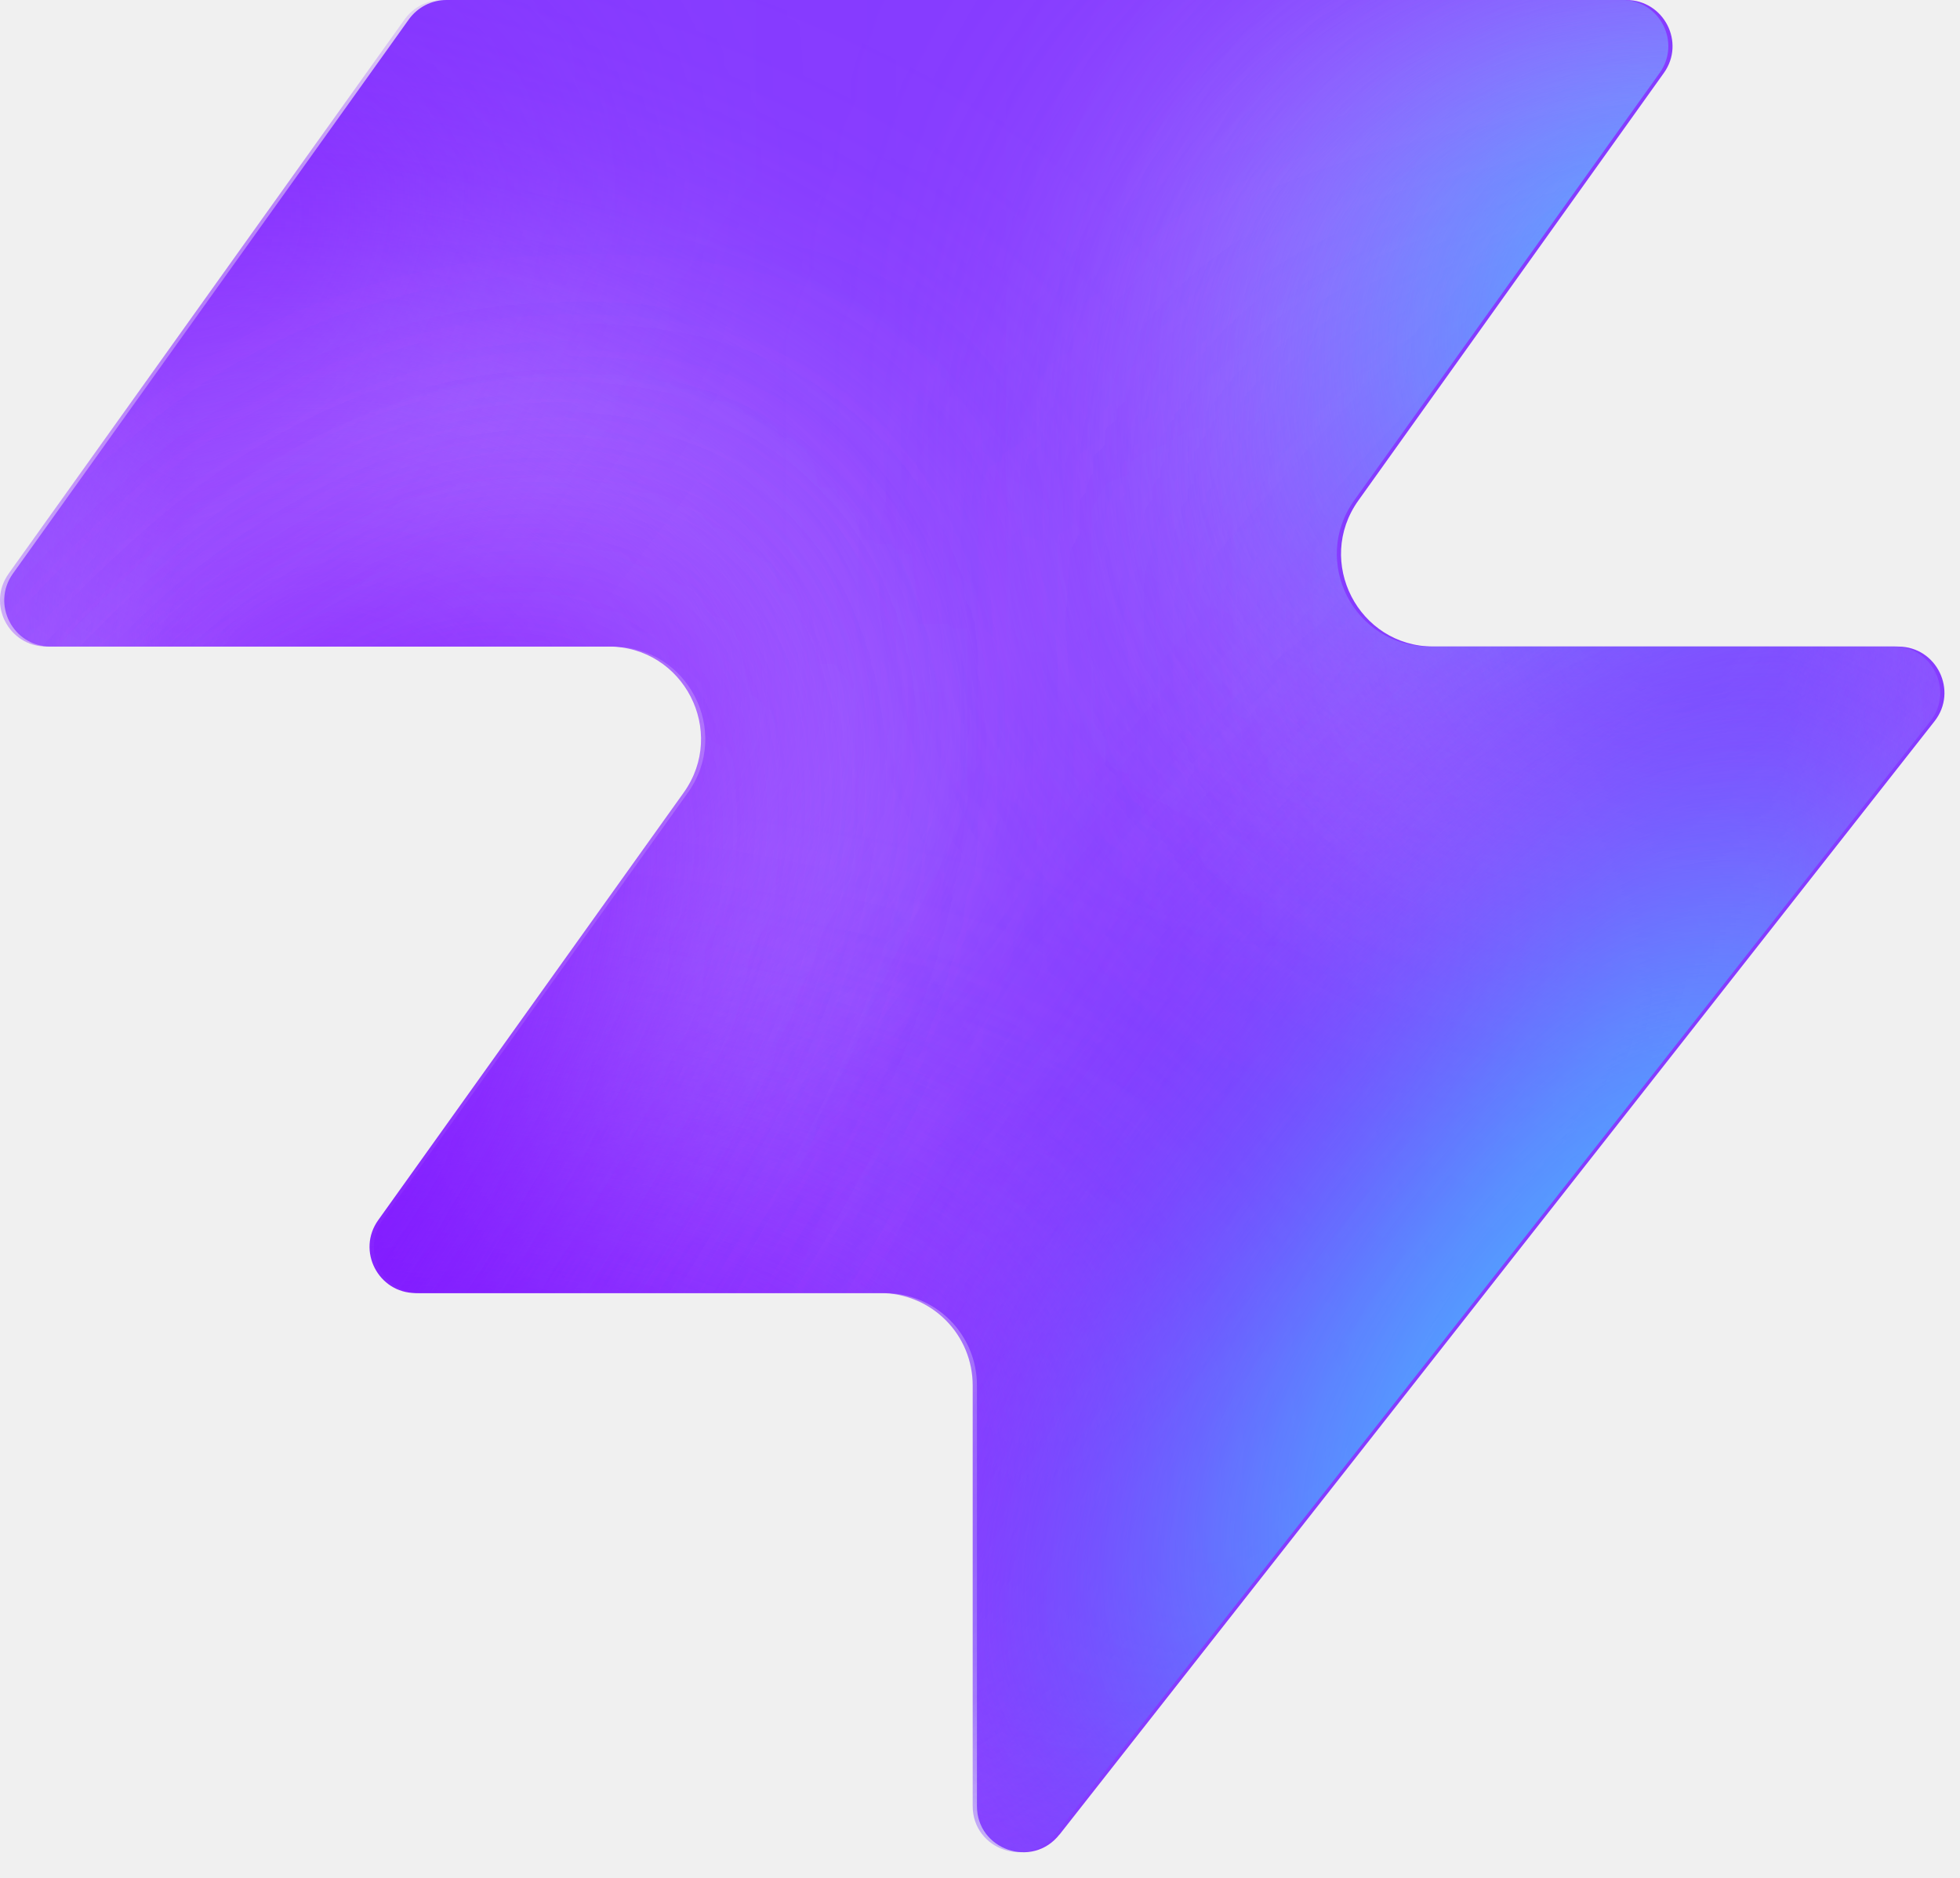
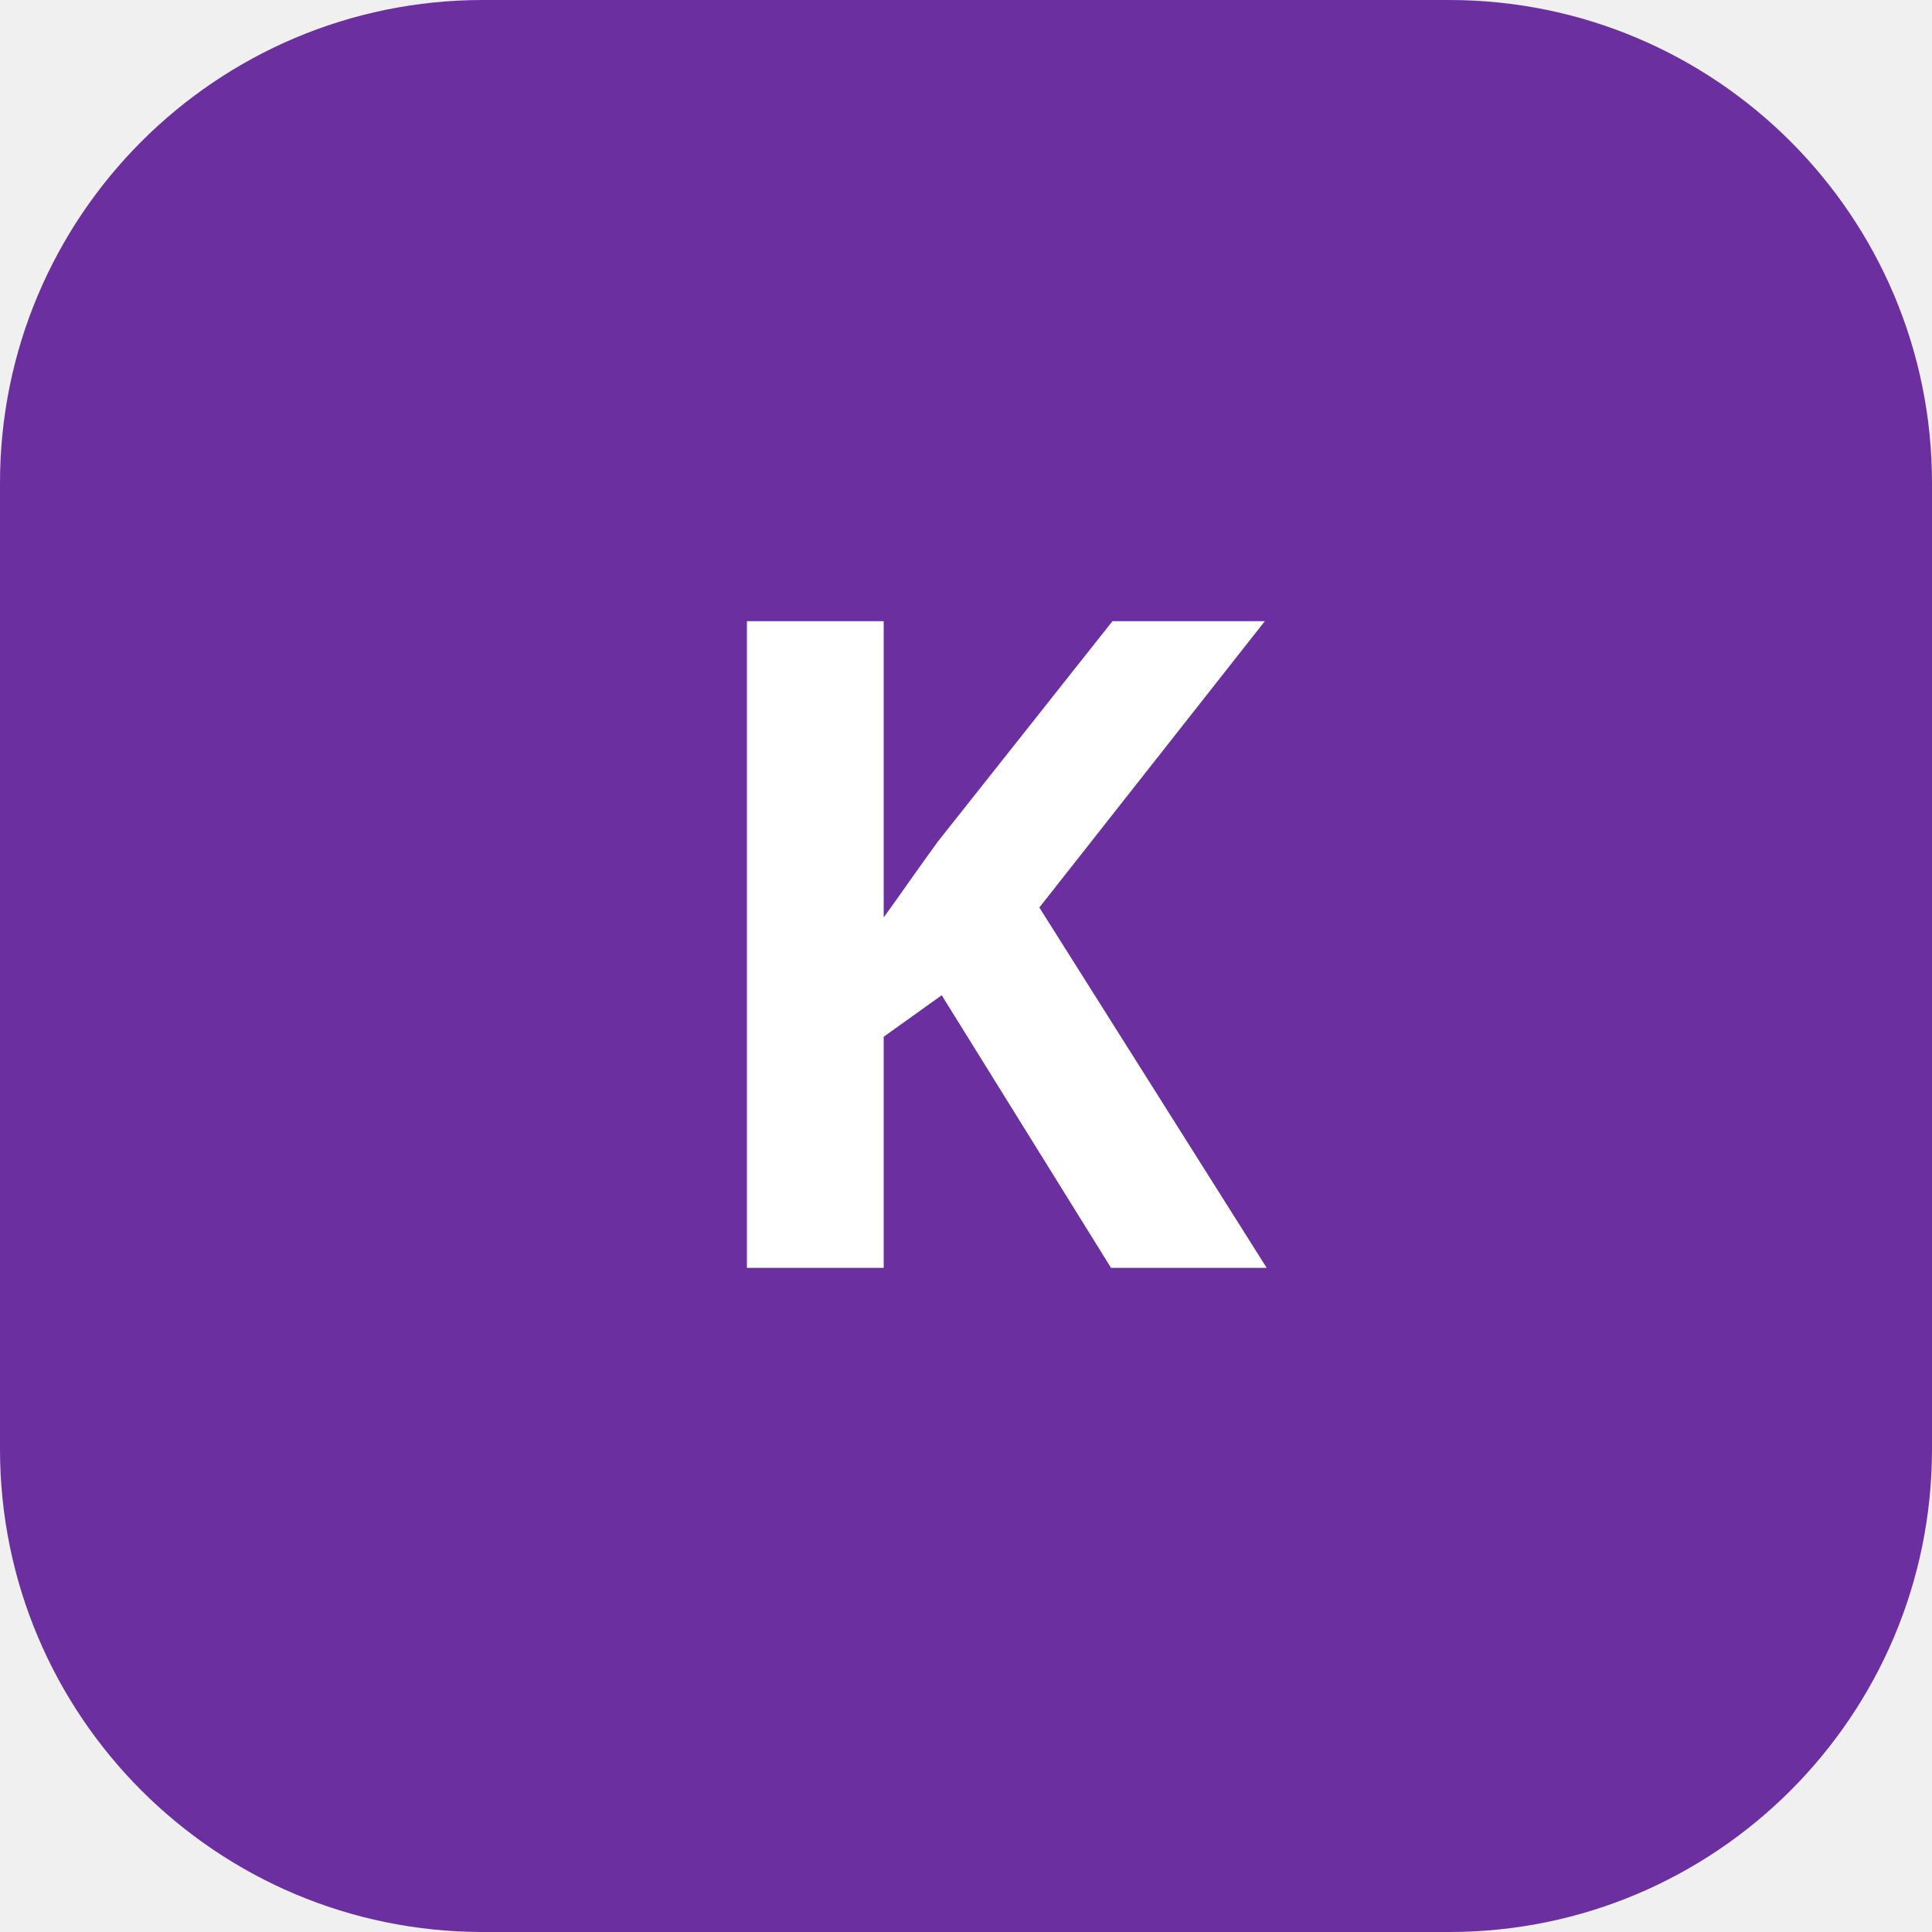
- <svg xmlns="http://www.w3.org/2000/svg" width="48" height="46" fill="none" viewBox="0 0 48 46">
-   <path fill="#863bff" d="M25.946 44.938c-.664.845-2.021.375-2.021-.698V33.937a2.26 2.26 0 0 0-2.262-2.262H10.287c-.92 0-1.456-1.04-.92-1.788l7.48-10.471c1.07-1.497 0-3.578-1.842-3.578H1.237c-.92 0-1.456-1.04-.92-1.788L10.013.474c.214-.297.556-.474.92-.474h28.894c.92 0 1.456 1.04.92 1.788l-7.48 10.471c-1.07 1.498 0 3.579 1.842 3.579h11.377c.943 0 1.473 1.088.89 1.83L25.947 44.94z" style="fill:#863bff;fill:color(display-p3 .525 .23 1);fill-opacity:1" />
-   <mask id="a" width="48" height="46" x="0" y="0" maskUnits="userSpaceOnUse" style="mask-type:alpha">
-     <path fill="#000" d="M25.842 44.938c-.664.844-2.021.375-2.021-.698V33.937a2.26 2.26 0 0 0-2.262-2.262H10.183c-.92 0-1.456-1.04-.92-1.788l7.48-10.471c1.07-1.498 0-3.579-1.842-3.579H1.133c-.92 0-1.456-1.04-.92-1.787L9.91.473c.214-.297.556-.474.92-.474h28.894c.92 0 1.456 1.04.92 1.788l-7.48 10.471c-1.07 1.498 0 3.578 1.842 3.578h11.377c.943 0 1.473 1.088.89 1.832L25.843 44.94z" style="fill:#000;fill-opacity:1" />
-   </mask>
-   <g mask="url(#a)">
-     <g filter="url(#b)">
-       <ellipse cx="5.508" cy="14.704" fill="#ede6ff" rx="5.508" ry="14.704" style="fill:#ede6ff;fill:color(display-p3 .927 .903 1);fill-opacity:1" transform="matrix(.00324 1 1 -.00324 -4.47 31.516)" />
-     </g>
-     <g filter="url(#c)">
-       <ellipse cx="10.399" cy="29.851" fill="#ede6ff" rx="10.399" ry="29.851" style="fill:#ede6ff;fill:color(display-p3 .927 .903 1);fill-opacity:1" transform="matrix(.00324 1 1 -.00324 -39.328 7.883)" />
-     </g>
-     <g filter="url(#d)">
-       <ellipse cx="5.508" cy="30.487" fill="#7e14ff" rx="5.508" ry="30.487" style="fill:#7e14ff;fill:color(display-p3 .492 .077 1);fill-opacity:1" transform="rotate(89.814 -25.913 -14.639)scale(1 -1)" />
-     </g>
-     <g filter="url(#e)">
-       <ellipse cx="5.508" cy="30.599" fill="#7e14ff" rx="5.508" ry="30.599" style="fill:#7e14ff;fill:color(display-p3 .492 .077 1);fill-opacity:1" transform="rotate(89.814 -32.644 -3.334)scale(1 -1)" />
-     </g>
-     <g filter="url(#f)">
-       <ellipse cx="5.508" cy="30.599" fill="#7e14ff" rx="5.508" ry="30.599" style="fill:#7e14ff;fill:color(display-p3 .492 .077 1);fill-opacity:1" transform="matrix(.00324 1 1 -.00324 -34.34 30.47)" />
-     </g>
-     <g filter="url(#g)">
-       <ellipse cx="14.072" cy="22.078" fill="#ede6ff" rx="14.072" ry="22.078" style="fill:#ede6ff;fill:color(display-p3 .927 .903 1);fill-opacity:1" transform="rotate(93.35 24.506 48.493)scale(-1 1)" />
-     </g>
-     <g filter="url(#h)">
-       <ellipse cx="3.47" cy="21.501" fill="#7e14ff" rx="3.47" ry="21.501" style="fill:#7e14ff;fill:color(display-p3 .492 .077 1);fill-opacity:1" transform="rotate(89.009 28.708 47.59)scale(-1 1)" />
-     </g>
-     <g filter="url(#i)">
-       <ellipse cx="3.47" cy="21.501" fill="#7e14ff" rx="3.47" ry="21.501" style="fill:#7e14ff;fill:color(display-p3 .492 .077 1);fill-opacity:1" transform="rotate(89.009 28.708 47.59)scale(-1 1)" />
-     </g>
-     <g filter="url(#j)">
-       <ellipse cx=".387" cy="8.972" fill="#7e14ff" rx="4.407" ry="29.108" style="fill:#7e14ff;fill:color(display-p3 .492 .077 1);fill-opacity:1" transform="rotate(39.51 .387 8.972)" />
-     </g>
-     <g filter="url(#k)">
-       <ellipse cx="47.523" cy="-6.092" fill="#7e14ff" rx="4.407" ry="29.108" style="fill:#7e14ff;fill:color(display-p3 .492 .077 1);fill-opacity:1" transform="rotate(37.892 47.523 -6.092)" />
-     </g>
-     <g filter="url(#l)">
-       <ellipse cx="41.412" cy="6.333" fill="#47bfff" rx="5.971" ry="9.665" style="fill:#47bfff;fill:color(display-p3 .28 .748 1);fill-opacity:1" transform="rotate(37.892 41.412 6.333)" />
-     </g>
-     <g filter="url(#m)">
-       <ellipse cx="-1.879" cy="38.332" fill="#7e14ff" rx="4.407" ry="29.108" style="fill:#7e14ff;fill:color(display-p3 .492 .077 1);fill-opacity:1" transform="rotate(37.892 -1.88 38.332)" />
-     </g>
-     <g filter="url(#n)">
-       <ellipse cx="-1.879" cy="38.332" fill="#7e14ff" rx="4.407" ry="29.108" style="fill:#7e14ff;fill:color(display-p3 .492 .077 1);fill-opacity:1" transform="rotate(37.892 -1.88 38.332)" />
-     </g>
-     <g filter="url(#o)">
-       <ellipse cx="35.651" cy="29.907" fill="#7e14ff" rx="4.407" ry="29.108" style="fill:#7e14ff;fill:color(display-p3 .492 .077 1);fill-opacity:1" transform="rotate(37.892 35.651 29.907)" />
-     </g>
-     <g filter="url(#p)">
-       <ellipse cx="38.418" cy="32.4" fill="#47bfff" rx="5.971" ry="15.297" style="fill:#47bfff;fill:color(display-p3 .28 .748 1);fill-opacity:1" transform="rotate(37.892 38.418 32.4)" />
-     </g>
-   </g>
-   <defs>
-     <filter id="b" width="60.045" height="41.654" x="-19.77" y="16.149" color-interpolation-filters="sRGB" filterUnits="userSpaceOnUse">
-       <feFlood flood-opacity="0" result="BackgroundImageFix" />
-       <feBlend in="SourceGraphic" in2="BackgroundImageFix" result="shape" />
-       <feGaussianBlur result="effect1_foregroundBlur_2002_17158" stdDeviation="7.659" />
-     </filter>
-     <filter id="c" width="90.34" height="51.437" x="-54.613" y="-7.533" color-interpolation-filters="sRGB" filterUnits="userSpaceOnUse">
-       <feFlood flood-opacity="0" result="BackgroundImageFix" />
-       <feBlend in="SourceGraphic" in2="BackgroundImageFix" result="shape" />
-       <feGaussianBlur result="effect1_foregroundBlur_2002_17158" stdDeviation="7.659" />
-     </filter>
-     <filter id="d" width="79.355" height="29.4" x="-49.64" y="2.03" color-interpolation-filters="sRGB" filterUnits="userSpaceOnUse">
-       <feFlood flood-opacity="0" result="BackgroundImageFix" />
-       <feBlend in="SourceGraphic" in2="BackgroundImageFix" result="shape" />
-       <feGaussianBlur result="effect1_foregroundBlur_2002_17158" stdDeviation="4.596" />
-     </filter>
-     <filter id="e" width="79.579" height="29.4" x="-45.045" y="20.029" color-interpolation-filters="sRGB" filterUnits="userSpaceOnUse">
-       <feFlood flood-opacity="0" result="BackgroundImageFix" />
-       <feBlend in="SourceGraphic" in2="BackgroundImageFix" result="shape" />
-       <feGaussianBlur result="effect1_foregroundBlur_2002_17158" stdDeviation="4.596" />
-     </filter>
-     <filter id="f" width="79.579" height="29.4" x="-43.513" y="21.178" color-interpolation-filters="sRGB" filterUnits="userSpaceOnUse">
-       <feFlood flood-opacity="0" result="BackgroundImageFix" />
-       <feBlend in="SourceGraphic" in2="BackgroundImageFix" result="shape" />
-       <feGaussianBlur result="effect1_foregroundBlur_2002_17158" stdDeviation="4.596" />
-     </filter>
-     <filter id="g" width="74.749" height="58.852" x="15.756" y="-17.901" color-interpolation-filters="sRGB" filterUnits="userSpaceOnUse">
-       <feFlood flood-opacity="0" result="BackgroundImageFix" />
-       <feBlend in="SourceGraphic" in2="BackgroundImageFix" result="shape" />
-       <feGaussianBlur result="effect1_foregroundBlur_2002_17158" stdDeviation="7.659" />
-     </filter>
-     <filter id="h" width="61.377" height="25.362" x="23.548" y="2.284" color-interpolation-filters="sRGB" filterUnits="userSpaceOnUse">
-       <feFlood flood-opacity="0" result="BackgroundImageFix" />
-       <feBlend in="SourceGraphic" in2="BackgroundImageFix" result="shape" />
-       <feGaussianBlur result="effect1_foregroundBlur_2002_17158" stdDeviation="4.596" />
-     </filter>
-     <filter id="i" width="61.377" height="25.362" x="23.548" y="2.284" color-interpolation-filters="sRGB" filterUnits="userSpaceOnUse">
-       <feFlood flood-opacity="0" result="BackgroundImageFix" />
-       <feBlend in="SourceGraphic" in2="BackgroundImageFix" result="shape" />
-       <feGaussianBlur result="effect1_foregroundBlur_2002_17158" stdDeviation="4.596" />
-     </filter>
-     <filter id="j" width="56.045" height="63.649" x="-27.636" y="-22.853" color-interpolation-filters="sRGB" filterUnits="userSpaceOnUse">
-       <feFlood flood-opacity="0" result="BackgroundImageFix" />
-       <feBlend in="SourceGraphic" in2="BackgroundImageFix" result="shape" />
-       <feGaussianBlur result="effect1_foregroundBlur_2002_17158" stdDeviation="4.596" />
-     </filter>
-     <filter id="k" width="54.814" height="64.646" x="20.116" y="-38.415" color-interpolation-filters="sRGB" filterUnits="userSpaceOnUse">
-       <feFlood flood-opacity="0" result="BackgroundImageFix" />
-       <feBlend in="SourceGraphic" in2="BackgroundImageFix" result="shape" />
-       <feGaussianBlur result="effect1_foregroundBlur_2002_17158" stdDeviation="4.596" />
-     </filter>
-     <filter id="l" width="33.541" height="35.313" x="24.641" y="-11.323" color-interpolation-filters="sRGB" filterUnits="userSpaceOnUse">
-       <feFlood flood-opacity="0" result="BackgroundImageFix" />
-       <feBlend in="SourceGraphic" in2="BackgroundImageFix" result="shape" />
-       <feGaussianBlur result="effect1_foregroundBlur_2002_17158" stdDeviation="4.596" />
-     </filter>
-     <filter id="m" width="54.814" height="64.646" x="-29.286" y="6.009" color-interpolation-filters="sRGB" filterUnits="userSpaceOnUse">
-       <feFlood flood-opacity="0" result="BackgroundImageFix" />
-       <feBlend in="SourceGraphic" in2="BackgroundImageFix" result="shape" />
-       <feGaussianBlur result="effect1_foregroundBlur_2002_17158" stdDeviation="4.596" />
-     </filter>
-     <filter id="n" width="54.814" height="64.646" x="-29.286" y="6.009" color-interpolation-filters="sRGB" filterUnits="userSpaceOnUse">
-       <feFlood flood-opacity="0" result="BackgroundImageFix" />
-       <feBlend in="SourceGraphic" in2="BackgroundImageFix" result="shape" />
-       <feGaussianBlur result="effect1_foregroundBlur_2002_17158" stdDeviation="4.596" />
-     </filter>
-     <filter id="o" width="54.814" height="64.646" x="8.244" y="-2.416" color-interpolation-filters="sRGB" filterUnits="userSpaceOnUse">
-       <feFlood flood-opacity="0" result="BackgroundImageFix" />
-       <feBlend in="SourceGraphic" in2="BackgroundImageFix" result="shape" />
-       <feGaussianBlur result="effect1_foregroundBlur_2002_17158" stdDeviation="4.596" />
-     </filter>
-     <filter id="p" width="39.409" height="43.623" x="18.713" y="10.588" color-interpolation-filters="sRGB" filterUnits="userSpaceOnUse">
-       <feFlood flood-opacity="0" result="BackgroundImageFix" />
-       <feBlend in="SourceGraphic" in2="BackgroundImageFix" result="shape" />
-       <feGaussianBlur result="effect1_foregroundBlur_2002_17158" stdDeviation="4.596" />
-     </filter>
-   </defs>
+ <svg xmlns="http://www.w3.org/2000/svg" width="64" height="64" viewBox="0 0 64 64">
+   <rect width="64" height="64" rx="16" fill="#6B2FA0" />
+   <text x="32" y="42" font-family="Poppins, sans-serif" font-weight="700" font-size="30" fill="#FFFFFF" text-anchor="middle">K</text>
</svg>
